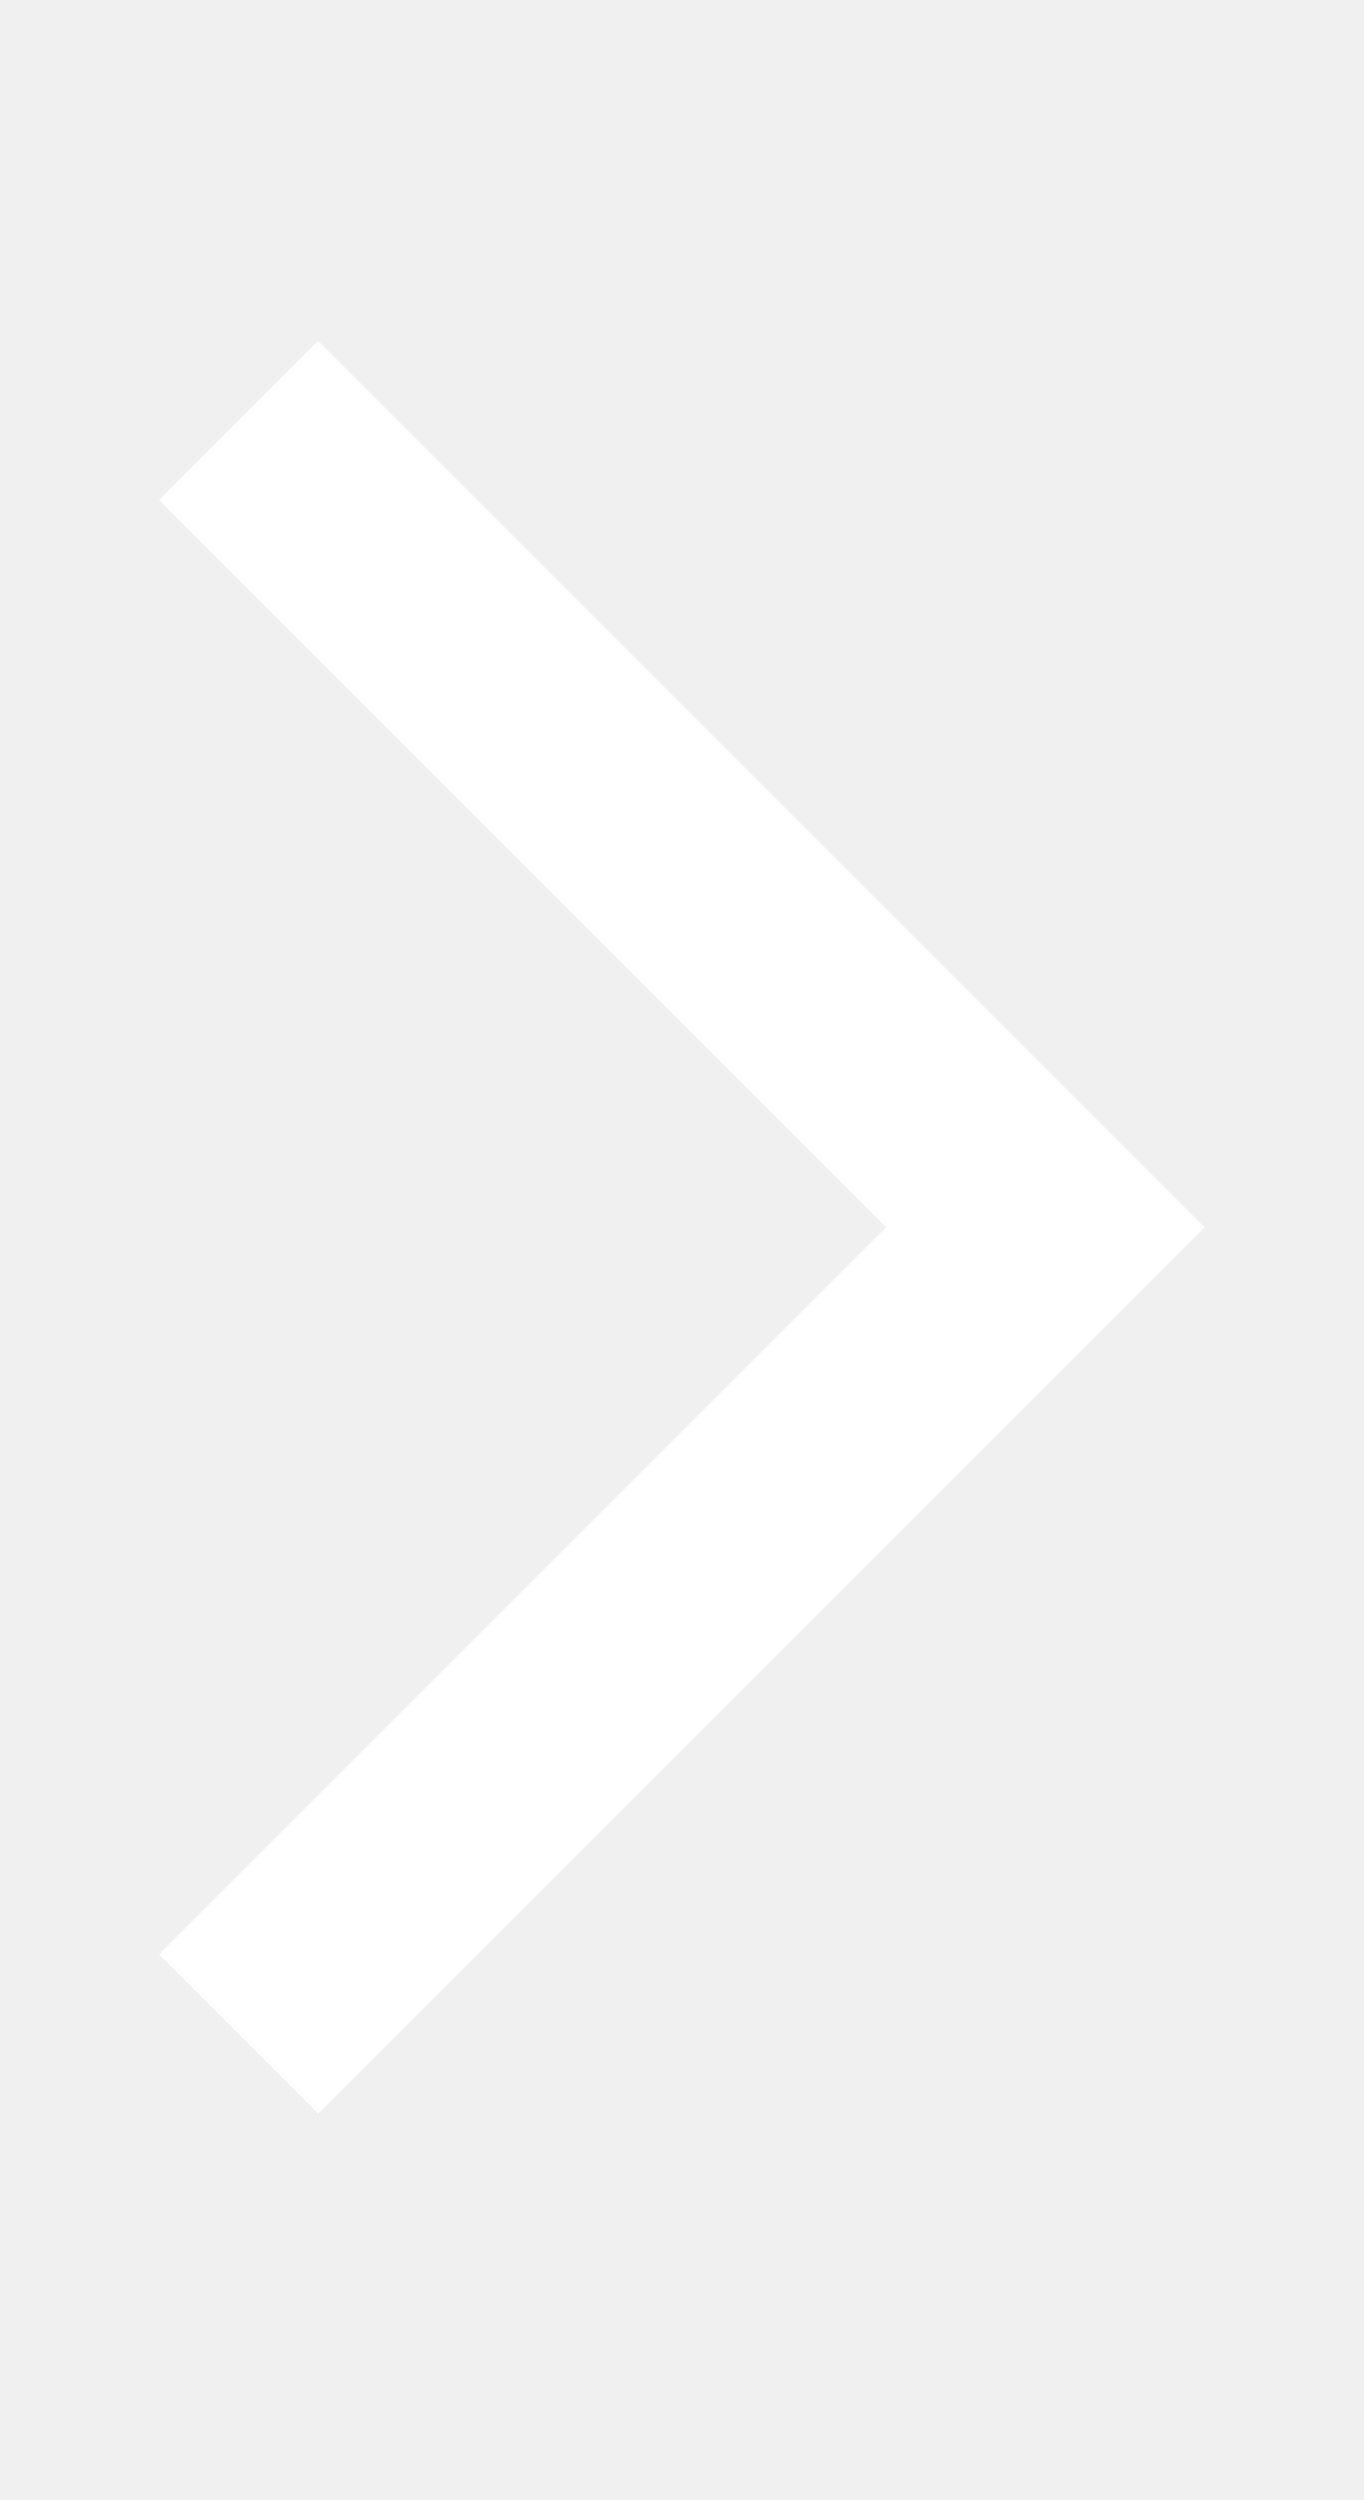
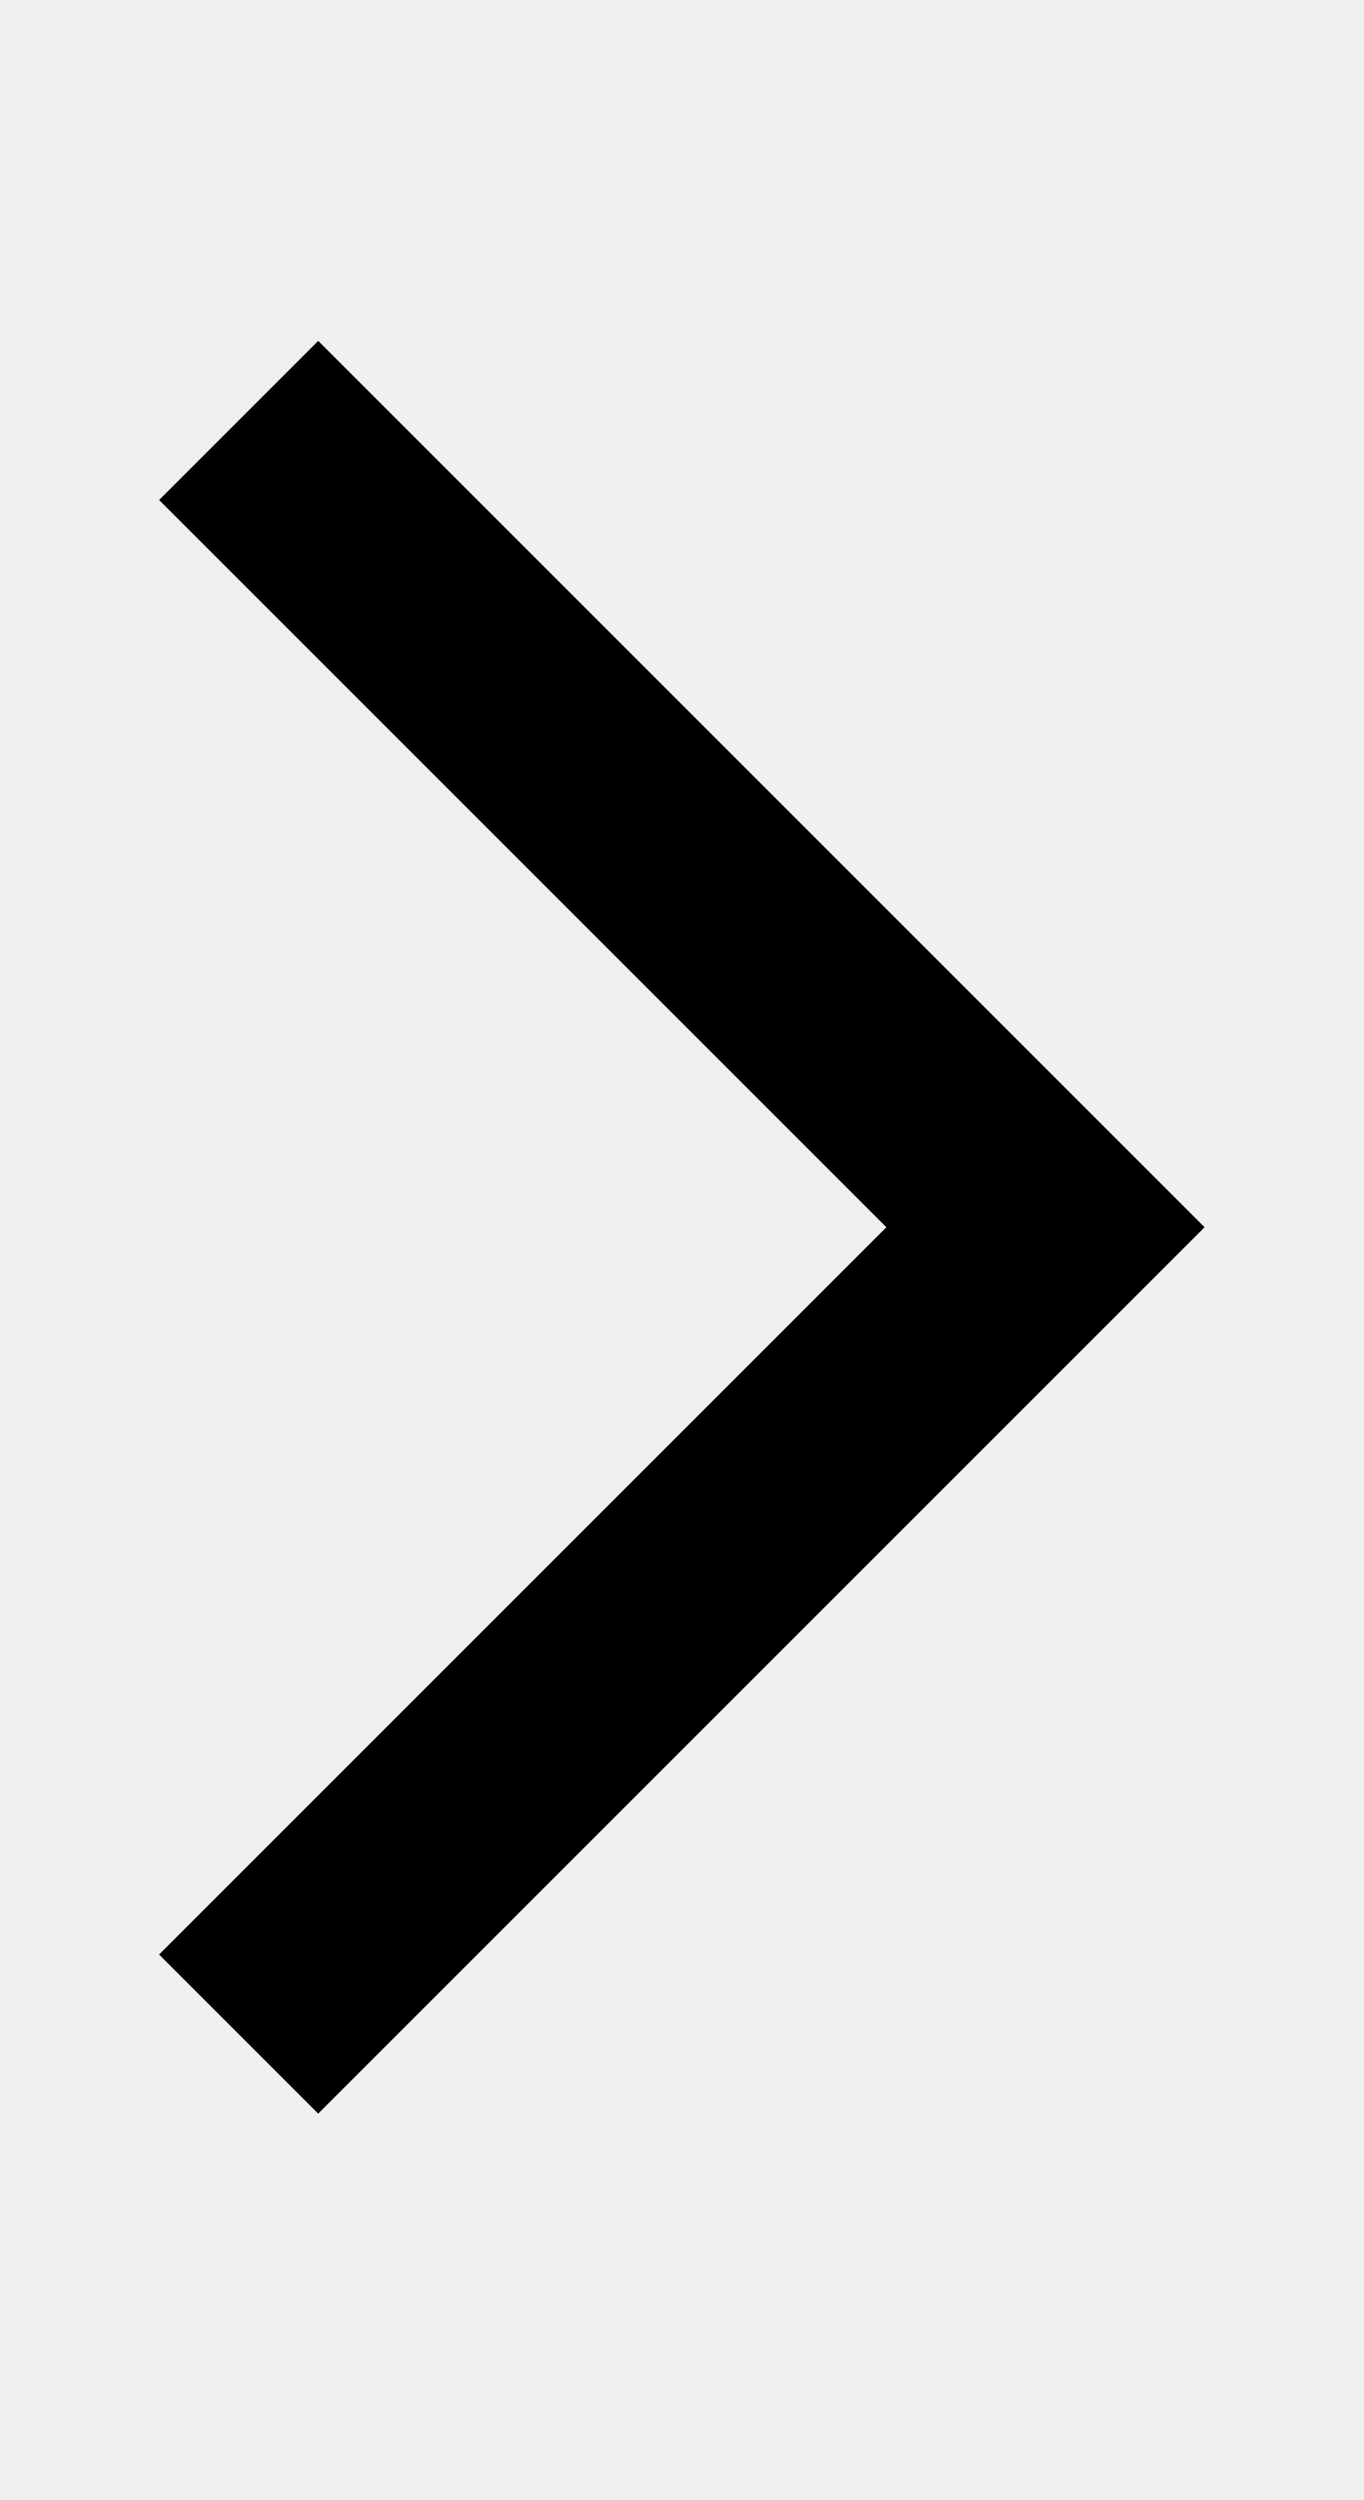
<svg xmlns="http://www.w3.org/2000/svg" version="1.1" id="Calque_1" x="0px" y="0px" viewBox="0 0 6 11" style="enable-background:new 0 0 6 11;" xml:space="preserve">
-   <style type="text/css">
- 	.st0{fill:#FFFFFF;}
- </style>
  <g id="Page-1">
    <g id="HOME-Collectif" transform="translate(-883, -419)">
      <g id="Group-2" transform="translate(868, 407)">
        <g id="Rectangle-2_1_">
          <polygon class="st0" points="16.4,21.3 15.7,20.6 18.9,17.4 15.7,14.2 16.4,13.5 20.3,17.4     " />
        </g>
      </g>
    </g>
  </g>
</svg>
